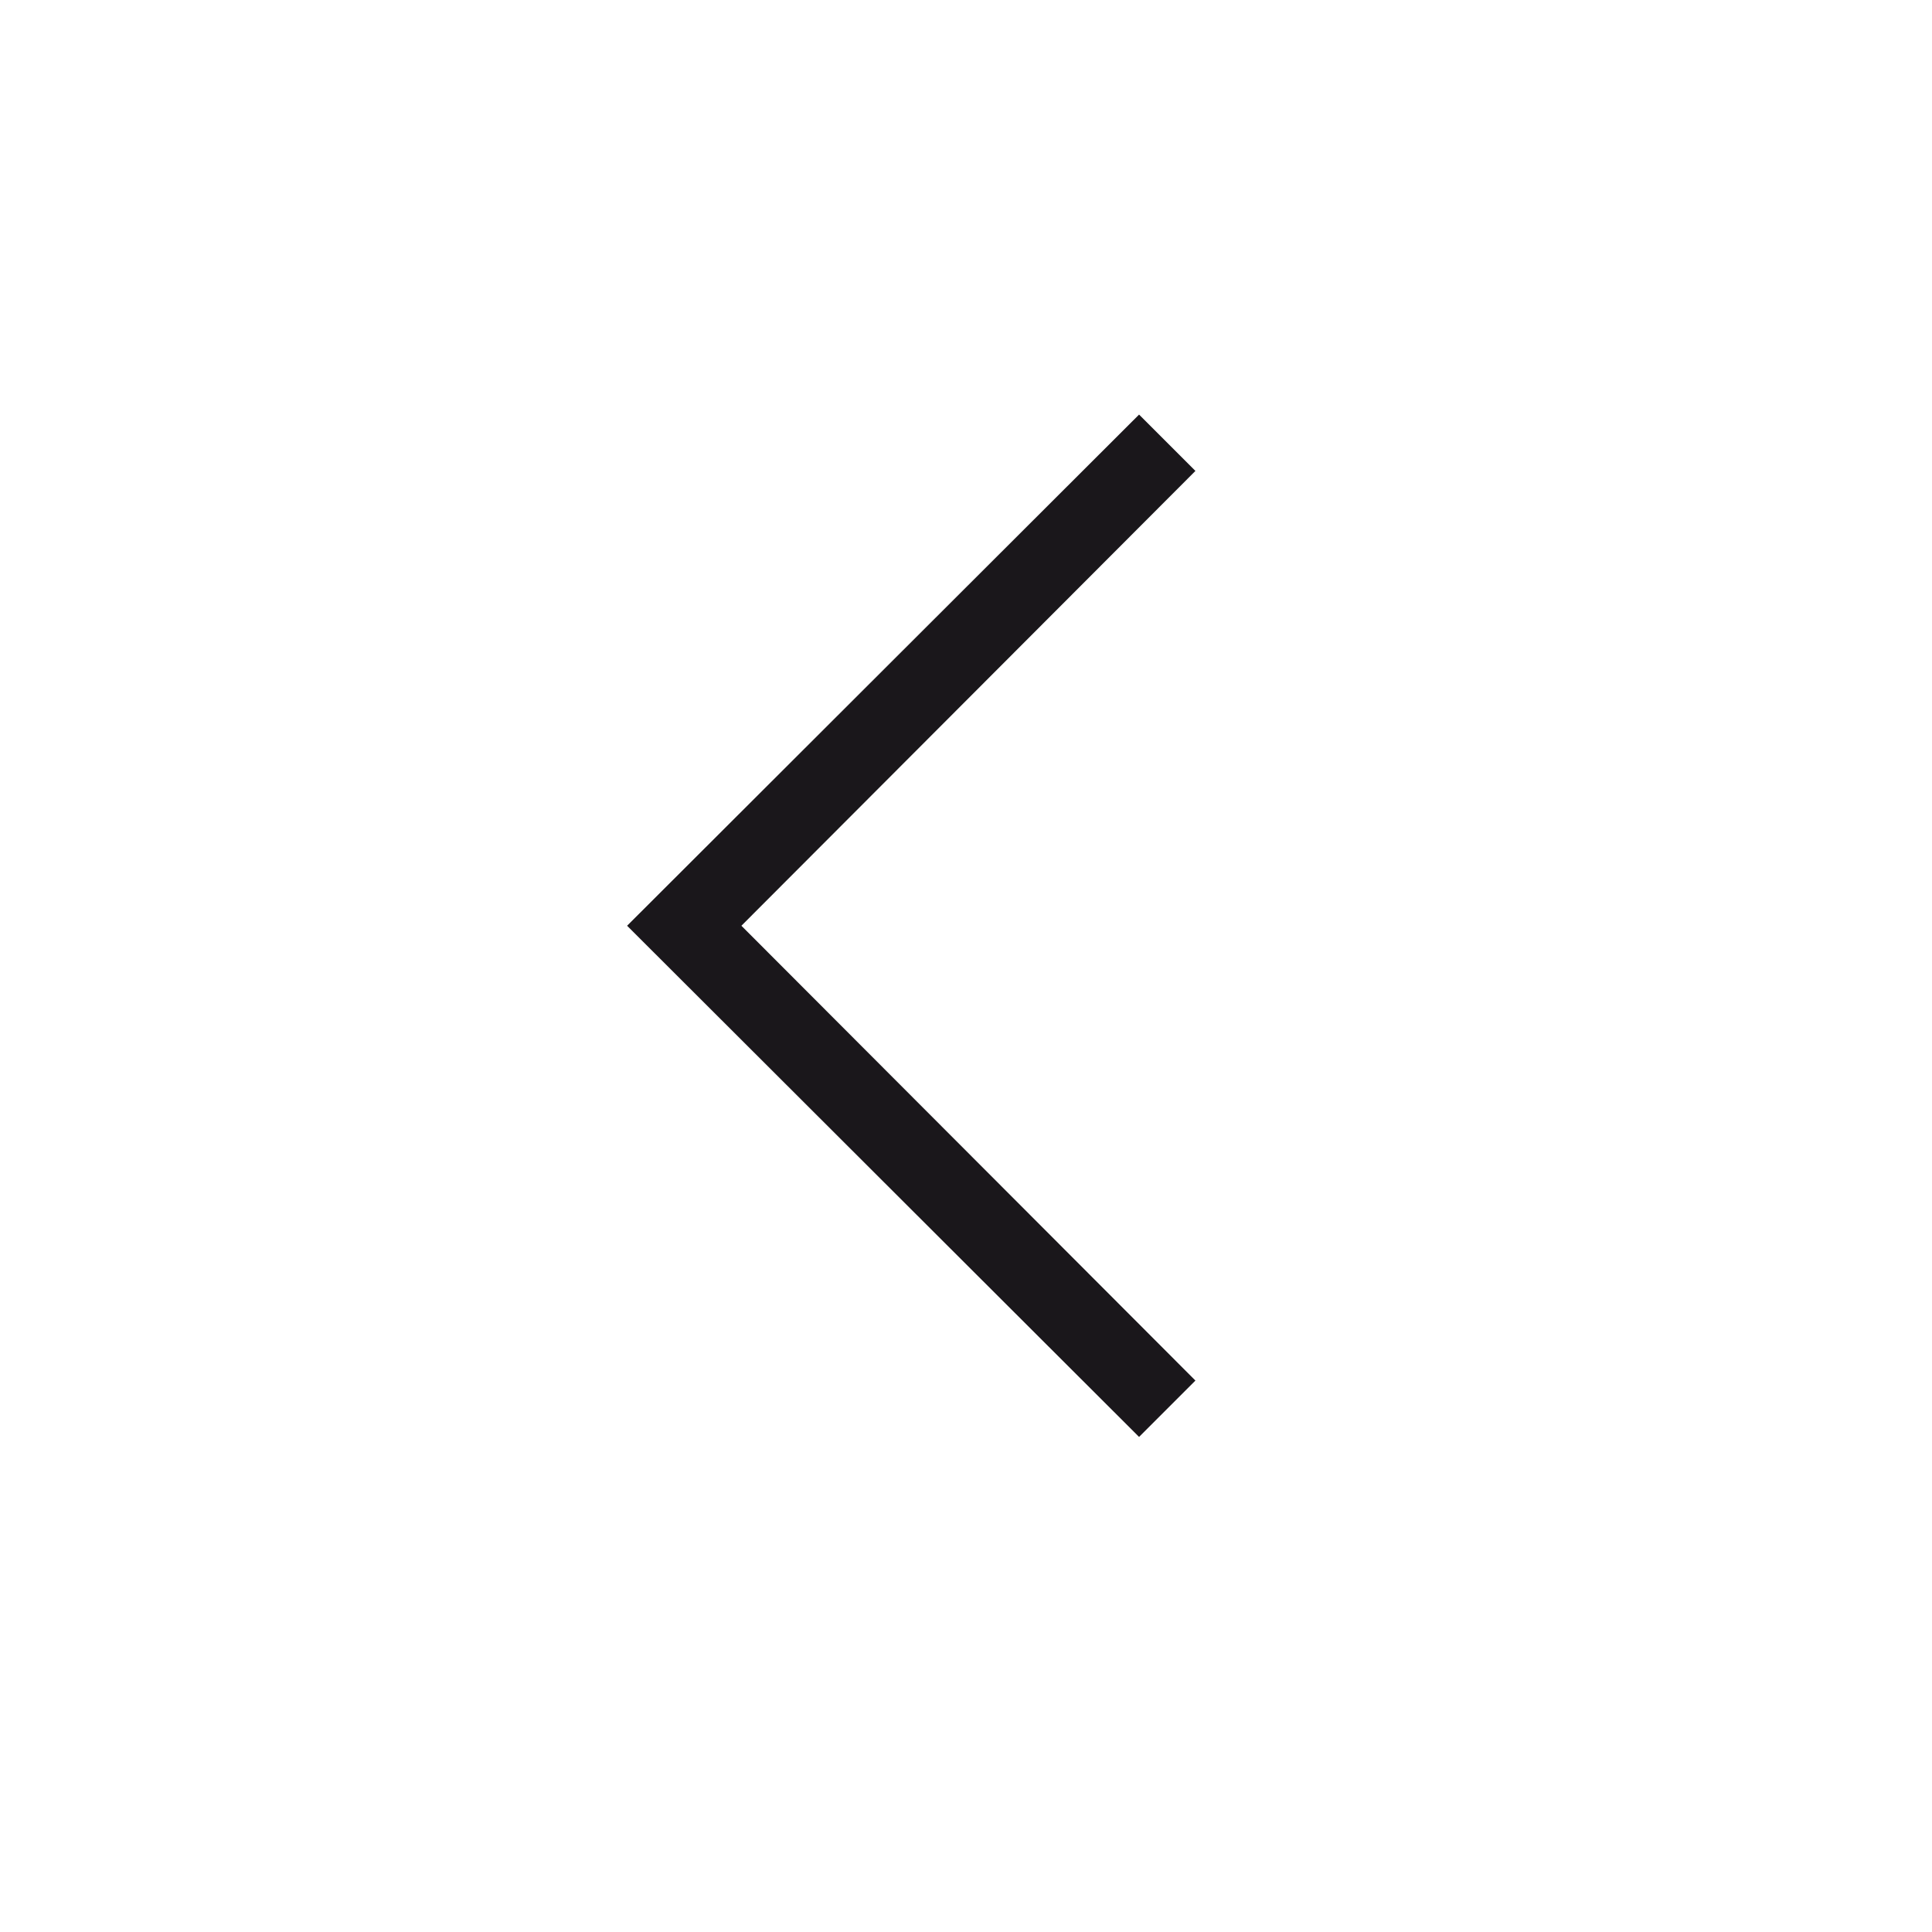
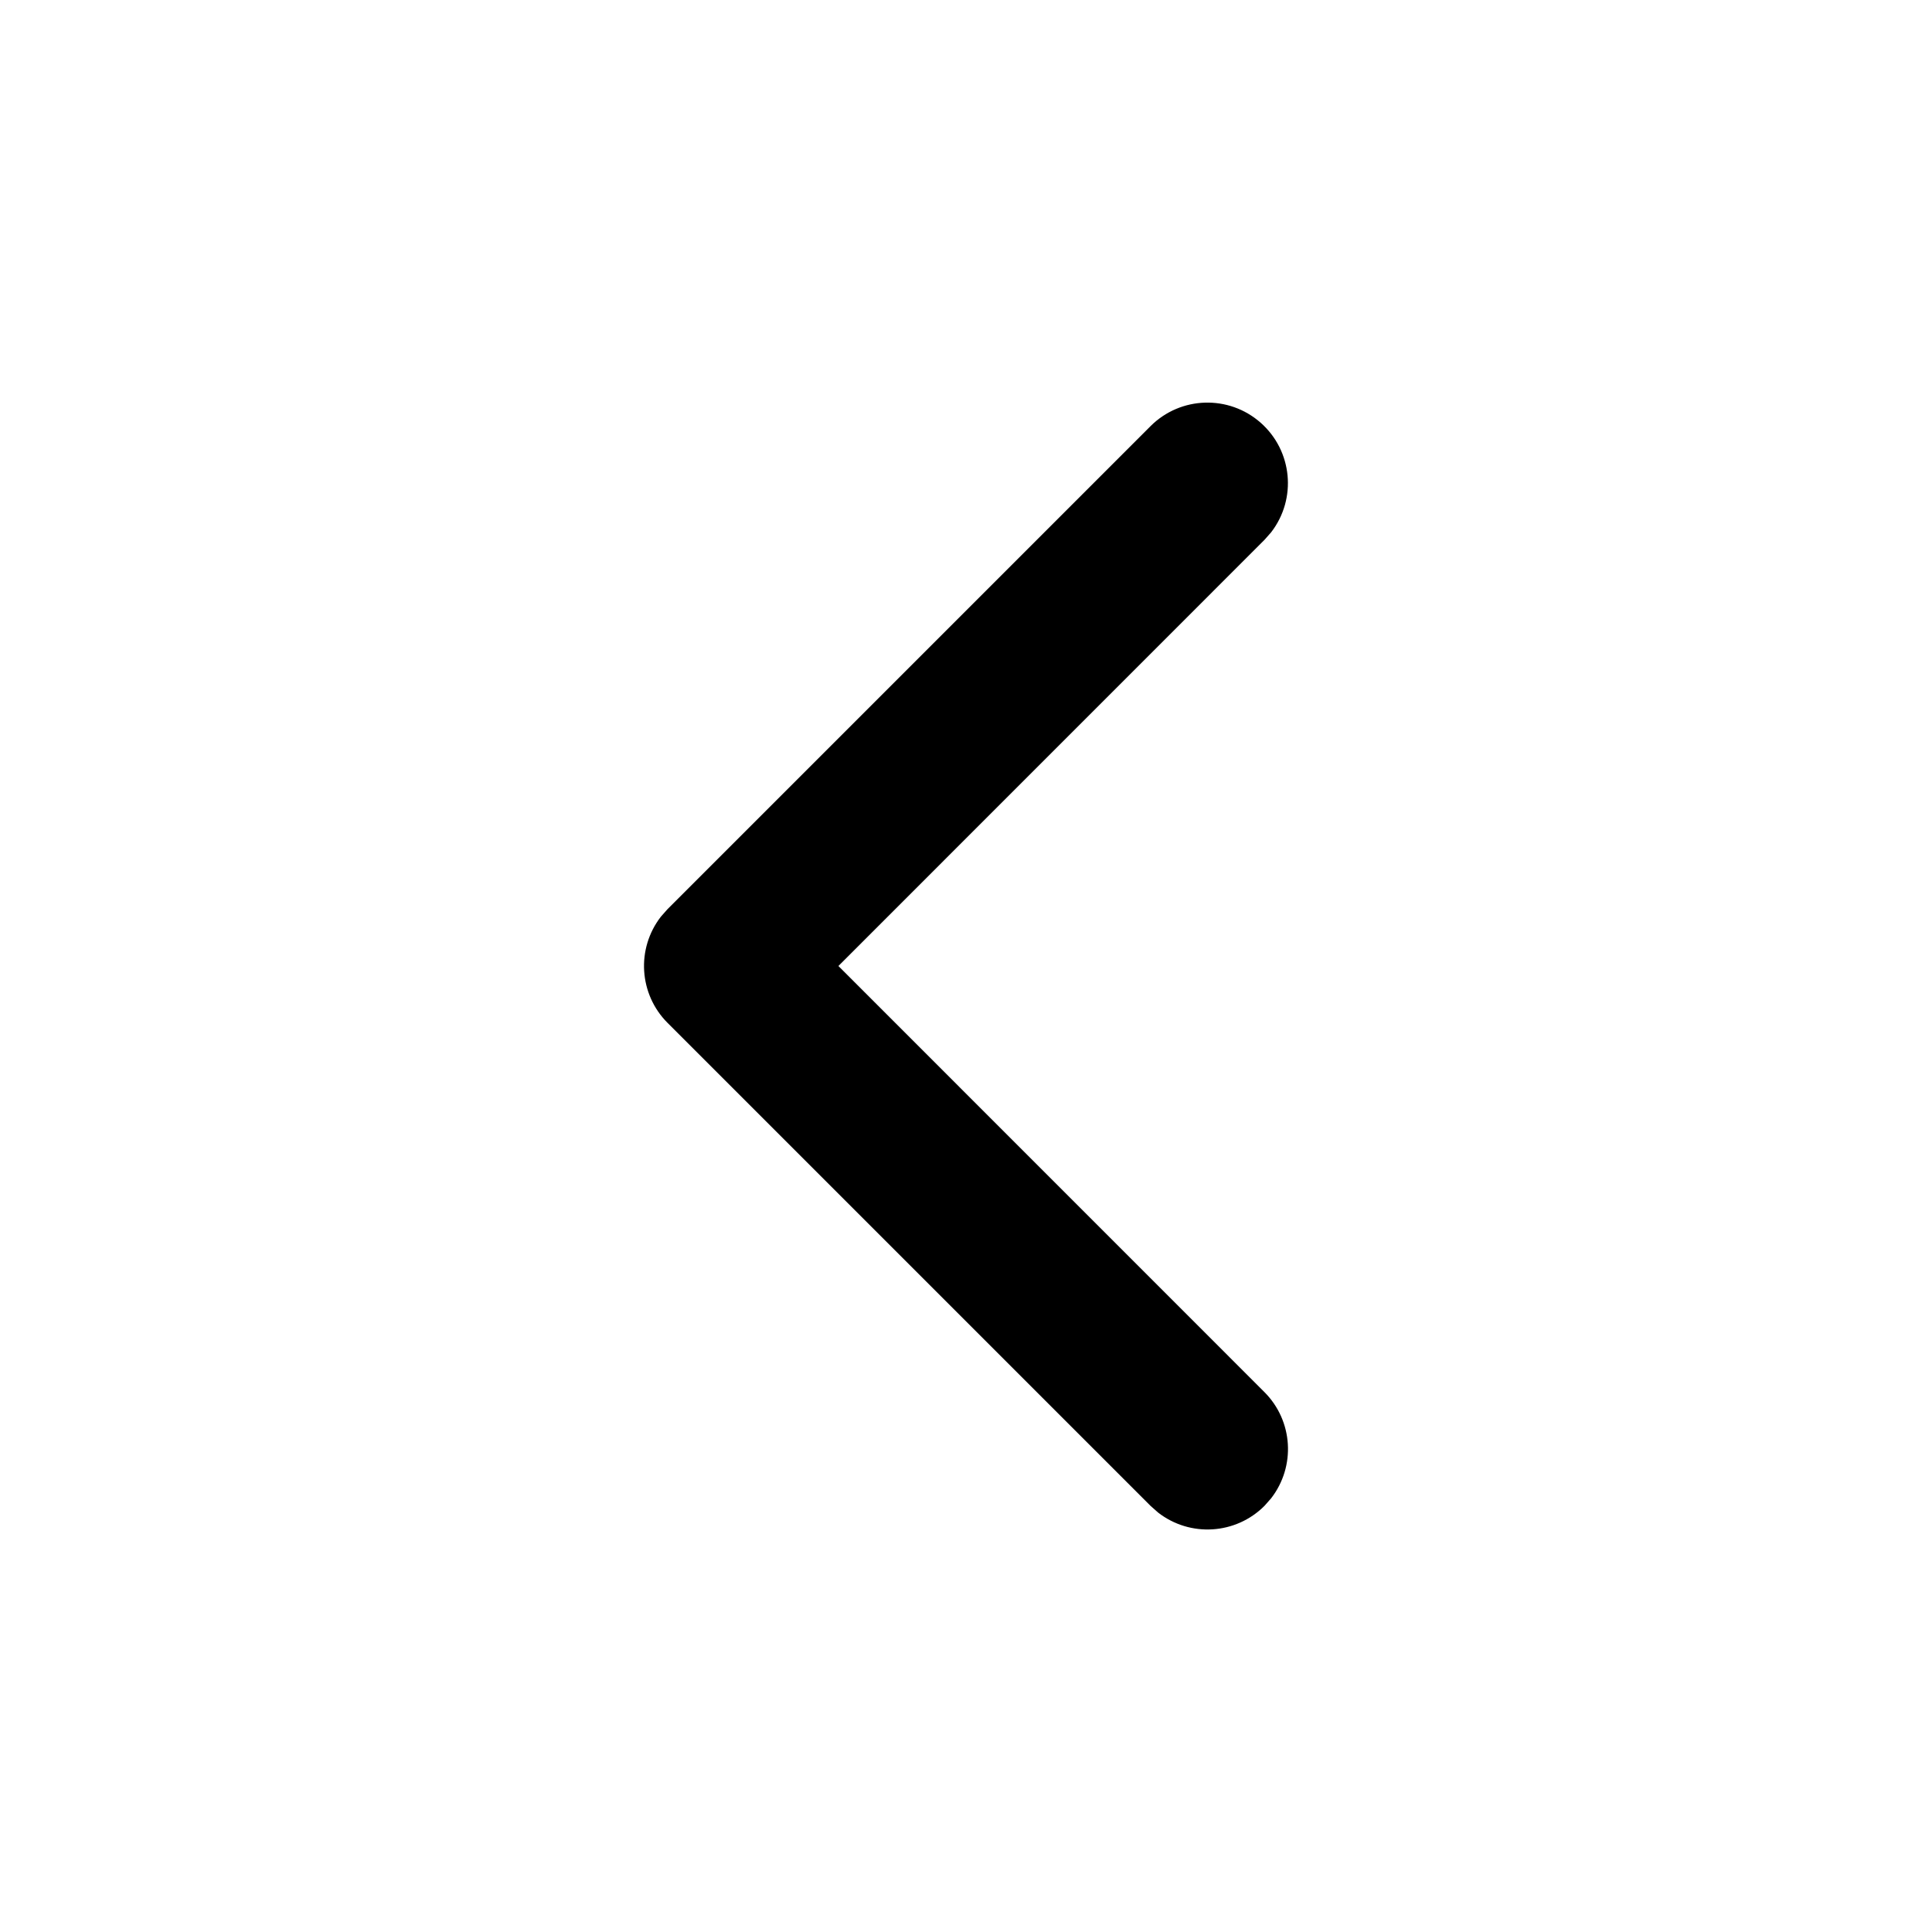
<svg xmlns="http://www.w3.org/2000/svg" width="24" height="24" viewBox="0 0 24 24">
-   <defs>
-     <style>.a{fill:#1a171b}</style>
-   </defs>
-   <path class="a" d="M14.85 17.15L9.21 11.5l5.64-5.65-.7-.7-6.36 6.35 6.36 6.35.7-.7z" />
+   <path d="M14.293 5.293a1 1 0 0 1 1.497 1.32l-.083.094L10.415 12l5.292 5.293a1 1 0 0 1 .083 1.32l-.083.094a1 1 0 0 1-1.32.083l-.094-.083-6-6a1 1 0 0 1-.083-1.32l.083-.094 6-6z" />
</svg>
